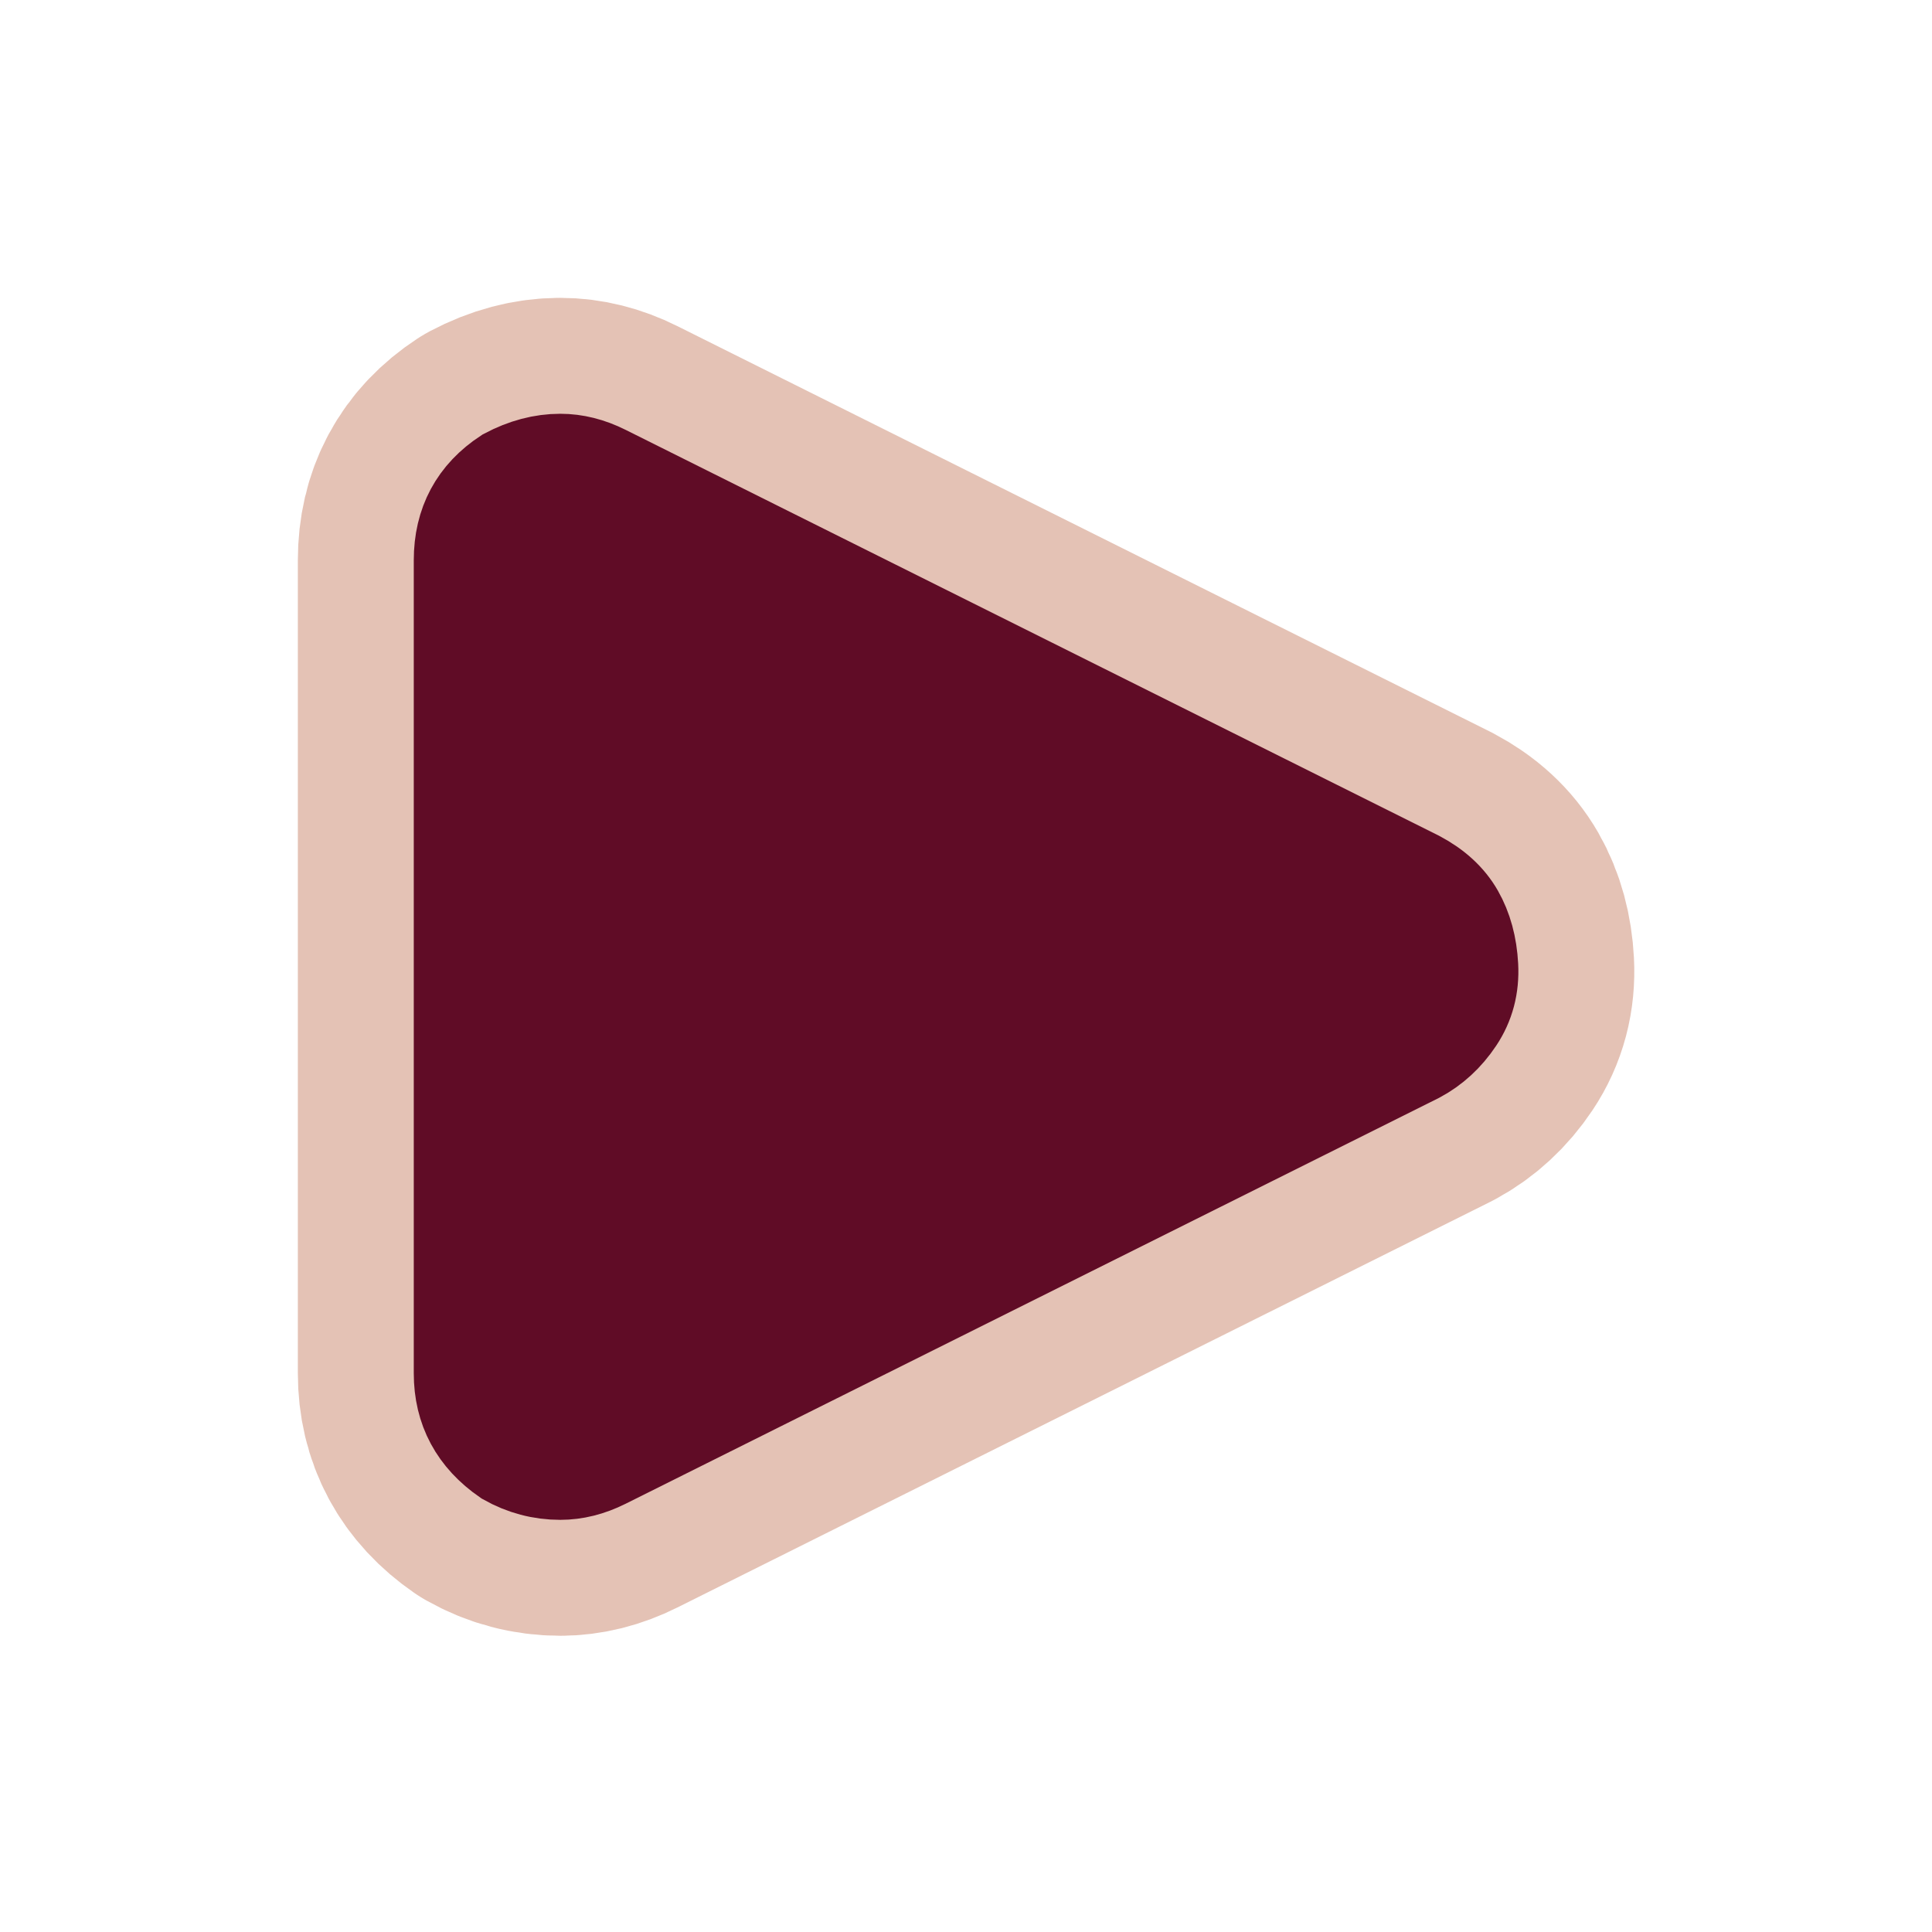
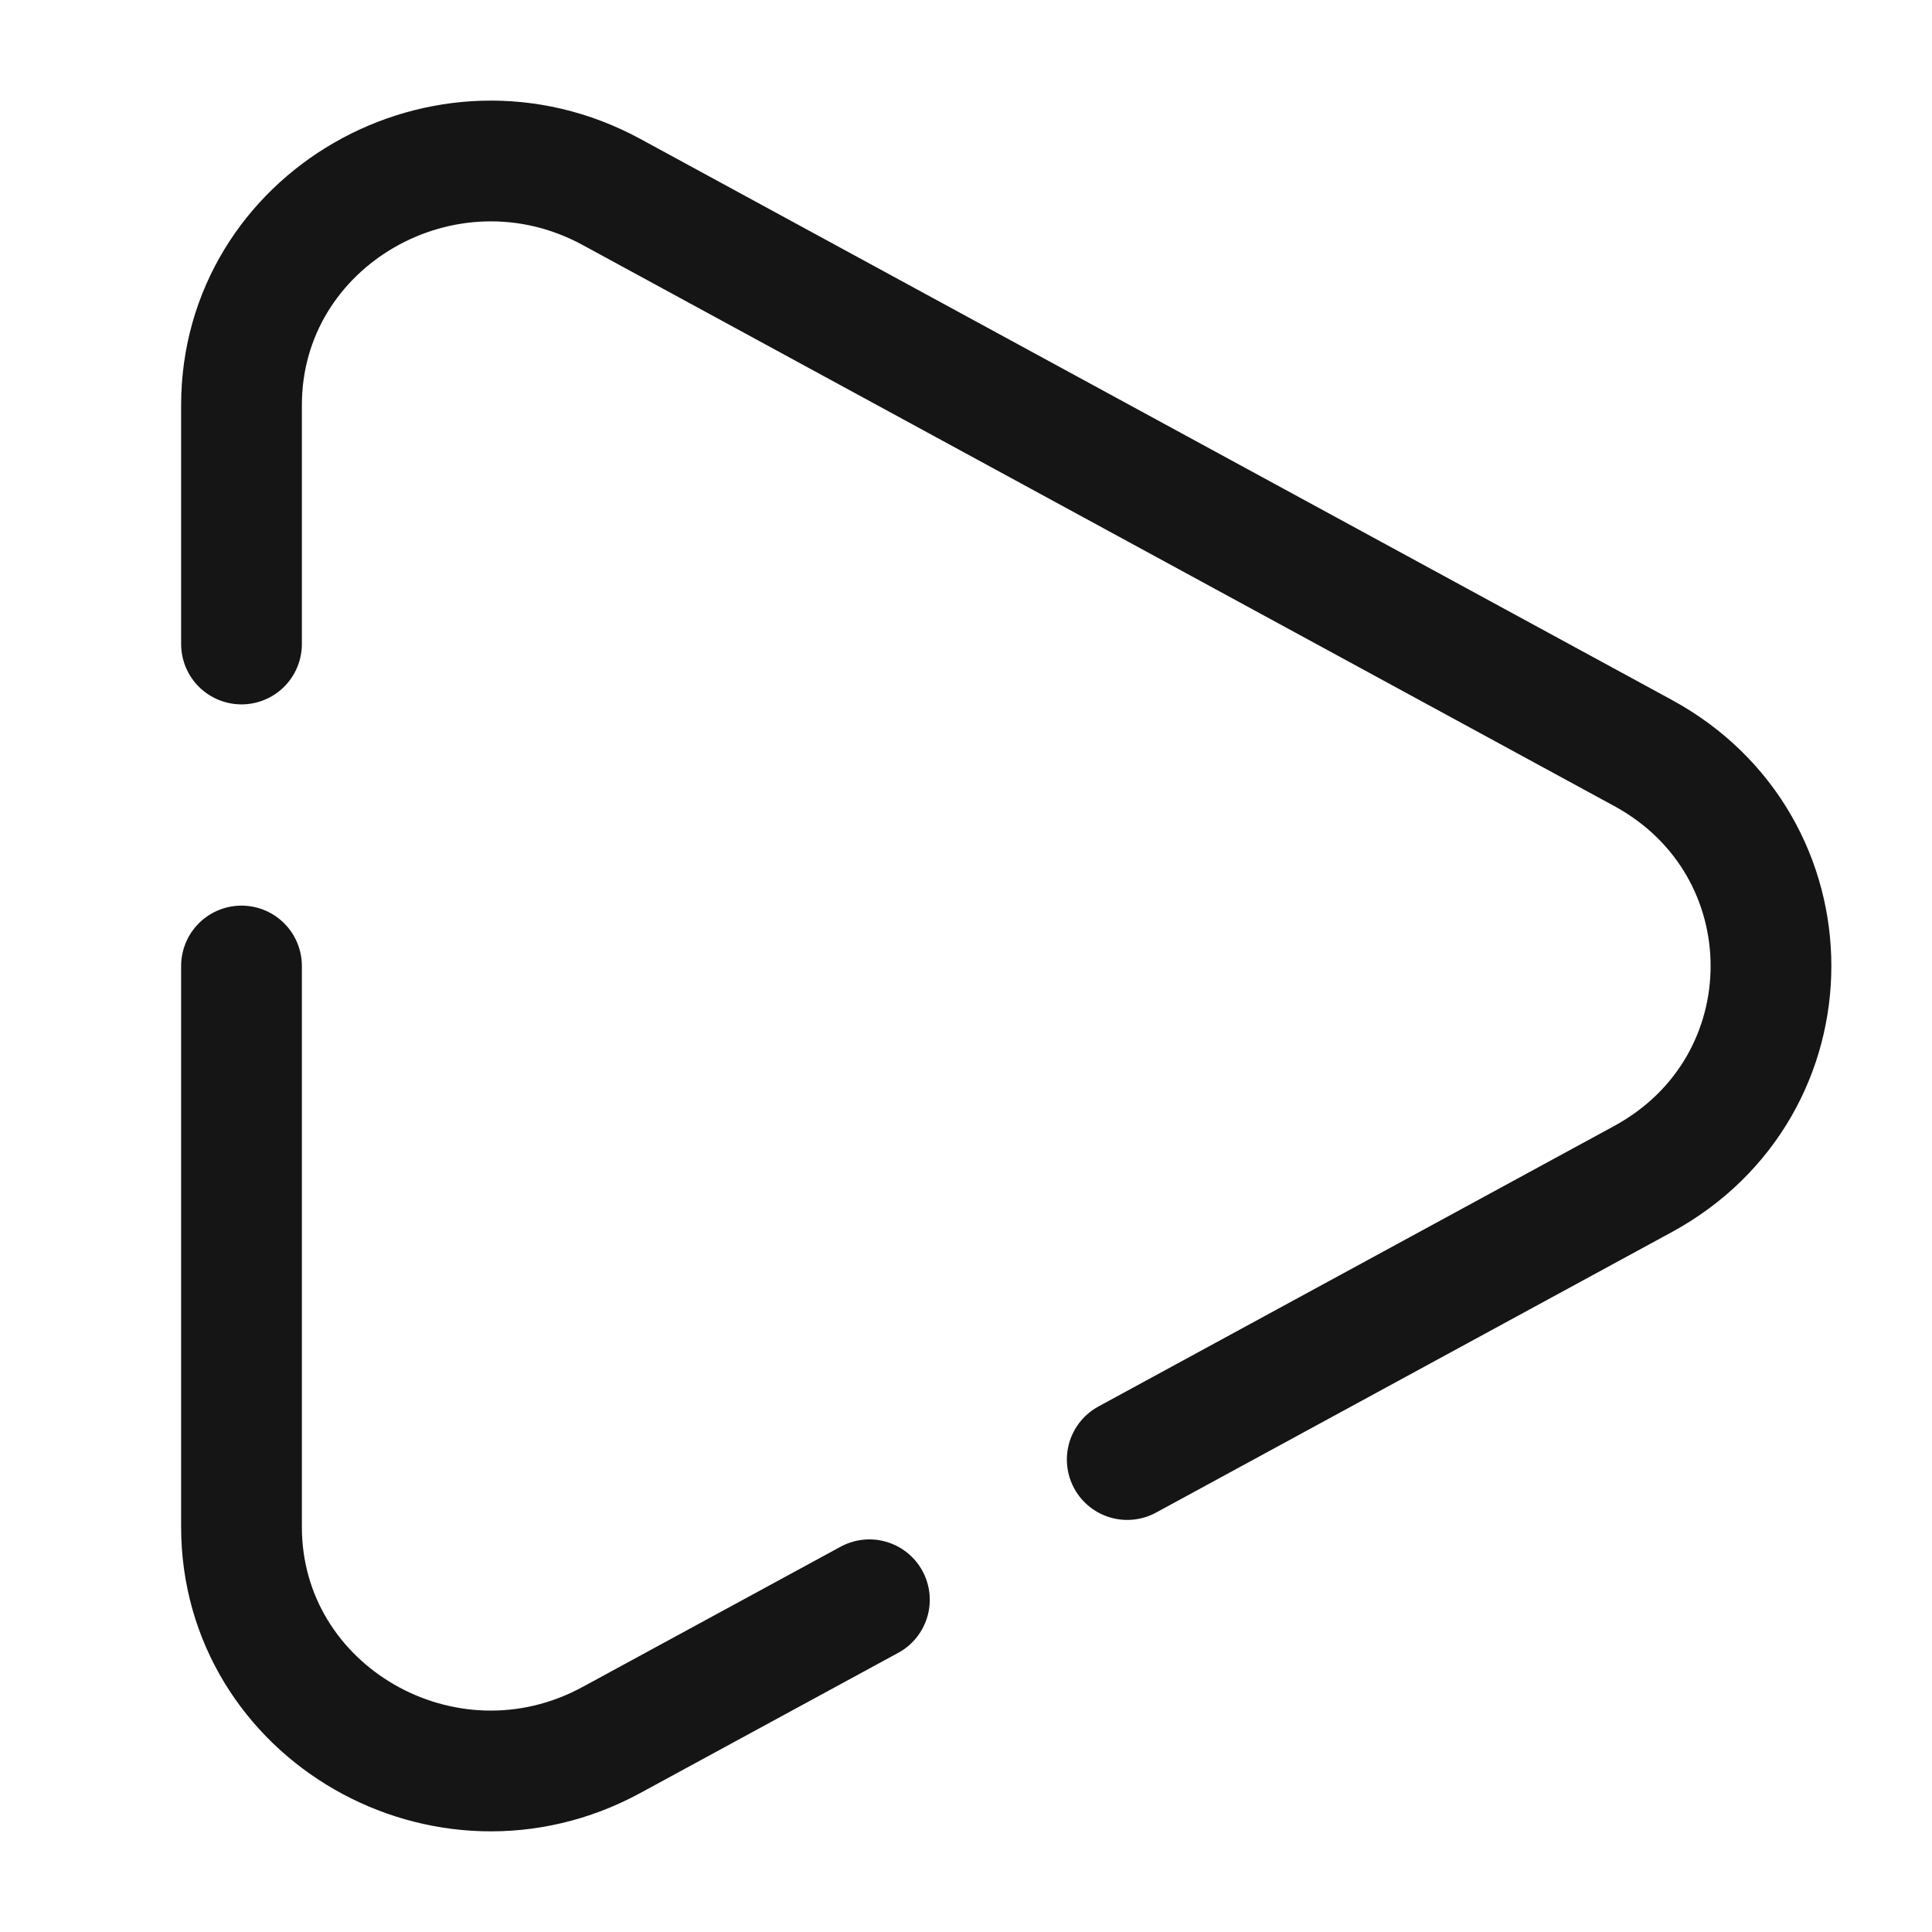
- <svg xmlns="http://www.w3.org/2000/svg" fill="#600C26" width="64px" height="64px" viewBox="-3.2 -3.2 38.40 38.40" version="1.1" stroke="#600C26" transform="matrix(1, 0, 0, 1, 0, 0)" stroke-width="1.792">
+ <svg xmlns="http://www.w3.org/2000/svg" width="48px" height="48px" viewBox="0 0 24 24" fill="none">
  <g id="SVGRepo_bgCarrier" stroke-width="0" />
-   <g id="SVGRepo_tracerCarrier" stroke-linecap="round" stroke-linejoin="round" stroke="#E4C2B5" stroke-width="6.4">
-     <path d="M5.92 24.096q0 1.088 0.928 1.728 0.512 0.288 1.088 0.288 0.448 0 0.896-0.224l16.16-8.064q0.48-0.256 0.8-0.736t0.288-1.088-0.288-1.056-0.8-0.736l-16.16-8.064q-0.448-0.224-0.896-0.224-0.544 0-1.088 0.288-0.928 0.608-0.928 1.728v16.16z" />
-   </g>
+   <g id="SVGRepo_tracerCarrier" stroke-linecap="round" stroke-linejoin="round" />
  <g id="SVGRepo_iconCarrier">
-     <path d="M5.92 24.096q0 1.088 0.928 1.728 0.512 0.288 1.088 0.288 0.448 0 0.896-0.224l16.16-8.064q0.48-0.256 0.8-0.736t0.288-1.088-0.288-1.056-0.8-0.736l-16.16-8.064q-0.448-0.224-0.896-0.224-0.544 0-1.088 0.288-0.928 0.608-0.928 1.728v16.16z" />
+     <path d="M3 12L3 18.967C3 21.276 5.534 22.736 7.597 21.614L10.8 19.873M3 8L3 5.033C3 2.724 5.534 1.264 7.597 2.385L20.409 9.353C22.53 10.507 22.53 13.493 20.409 14.647L14.003 18.131" stroke="#151515" stroke-width="1.5" stroke-linecap="round" />
  </g>
</svg>
